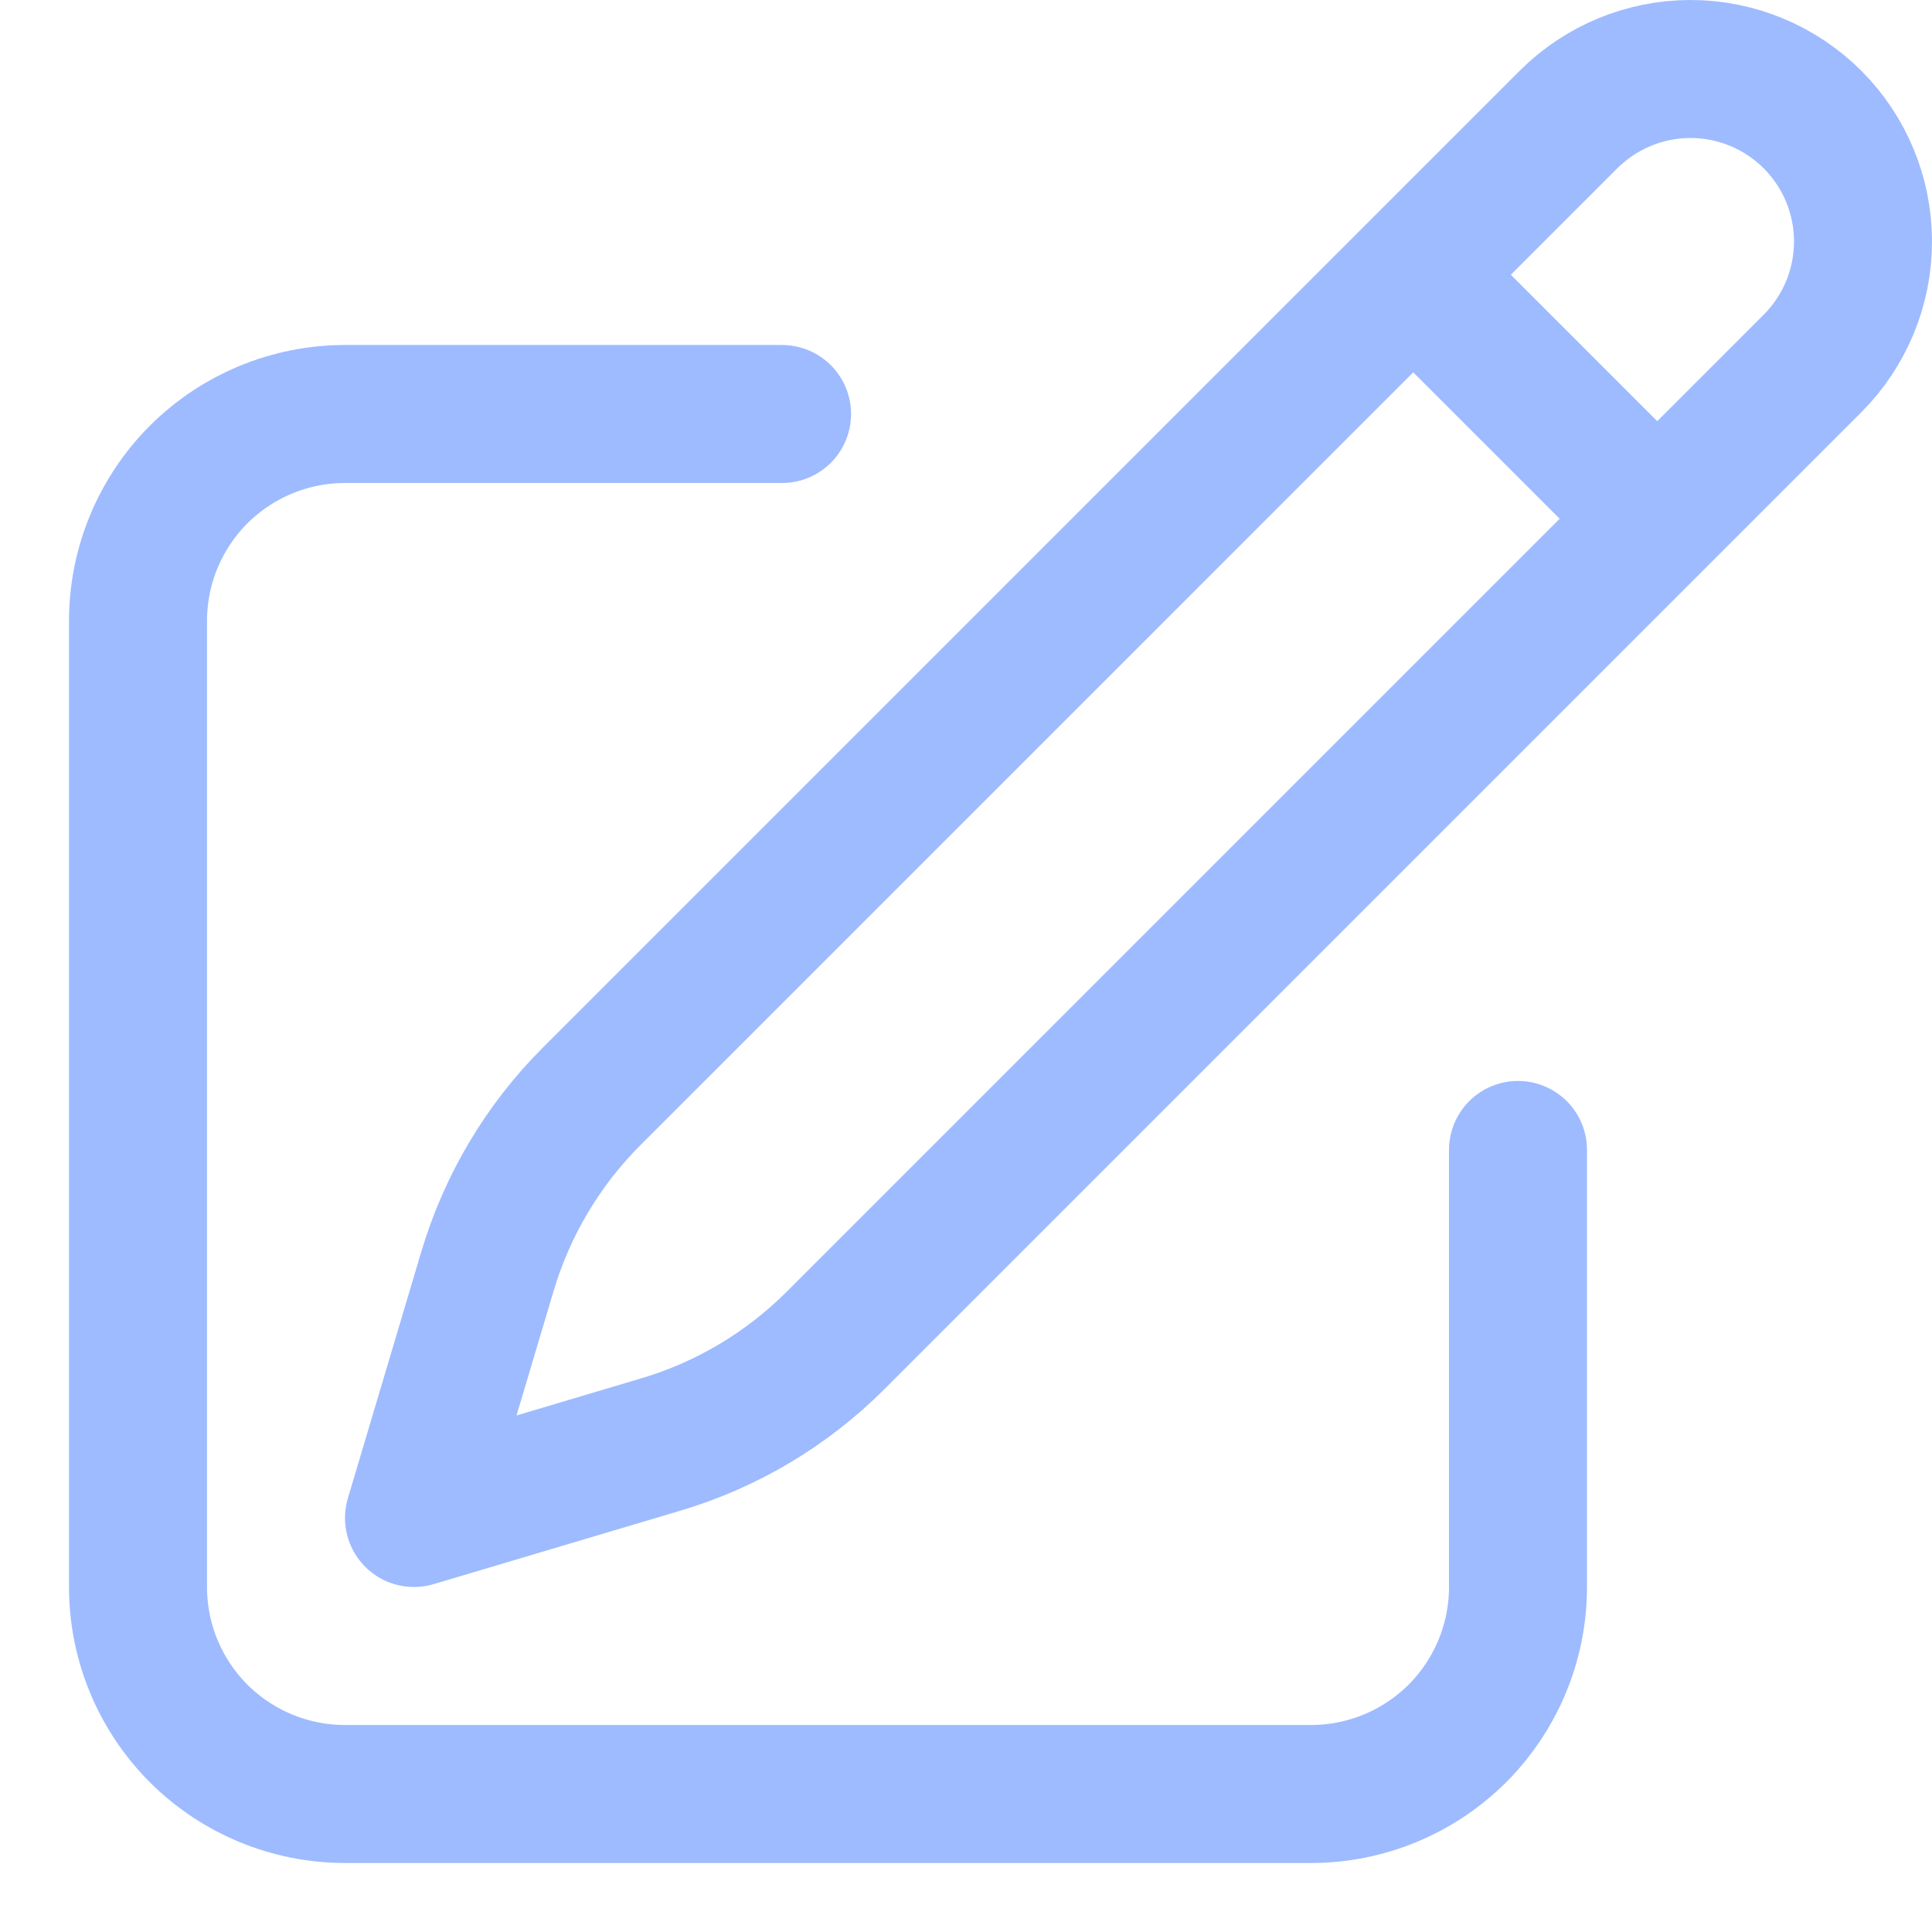
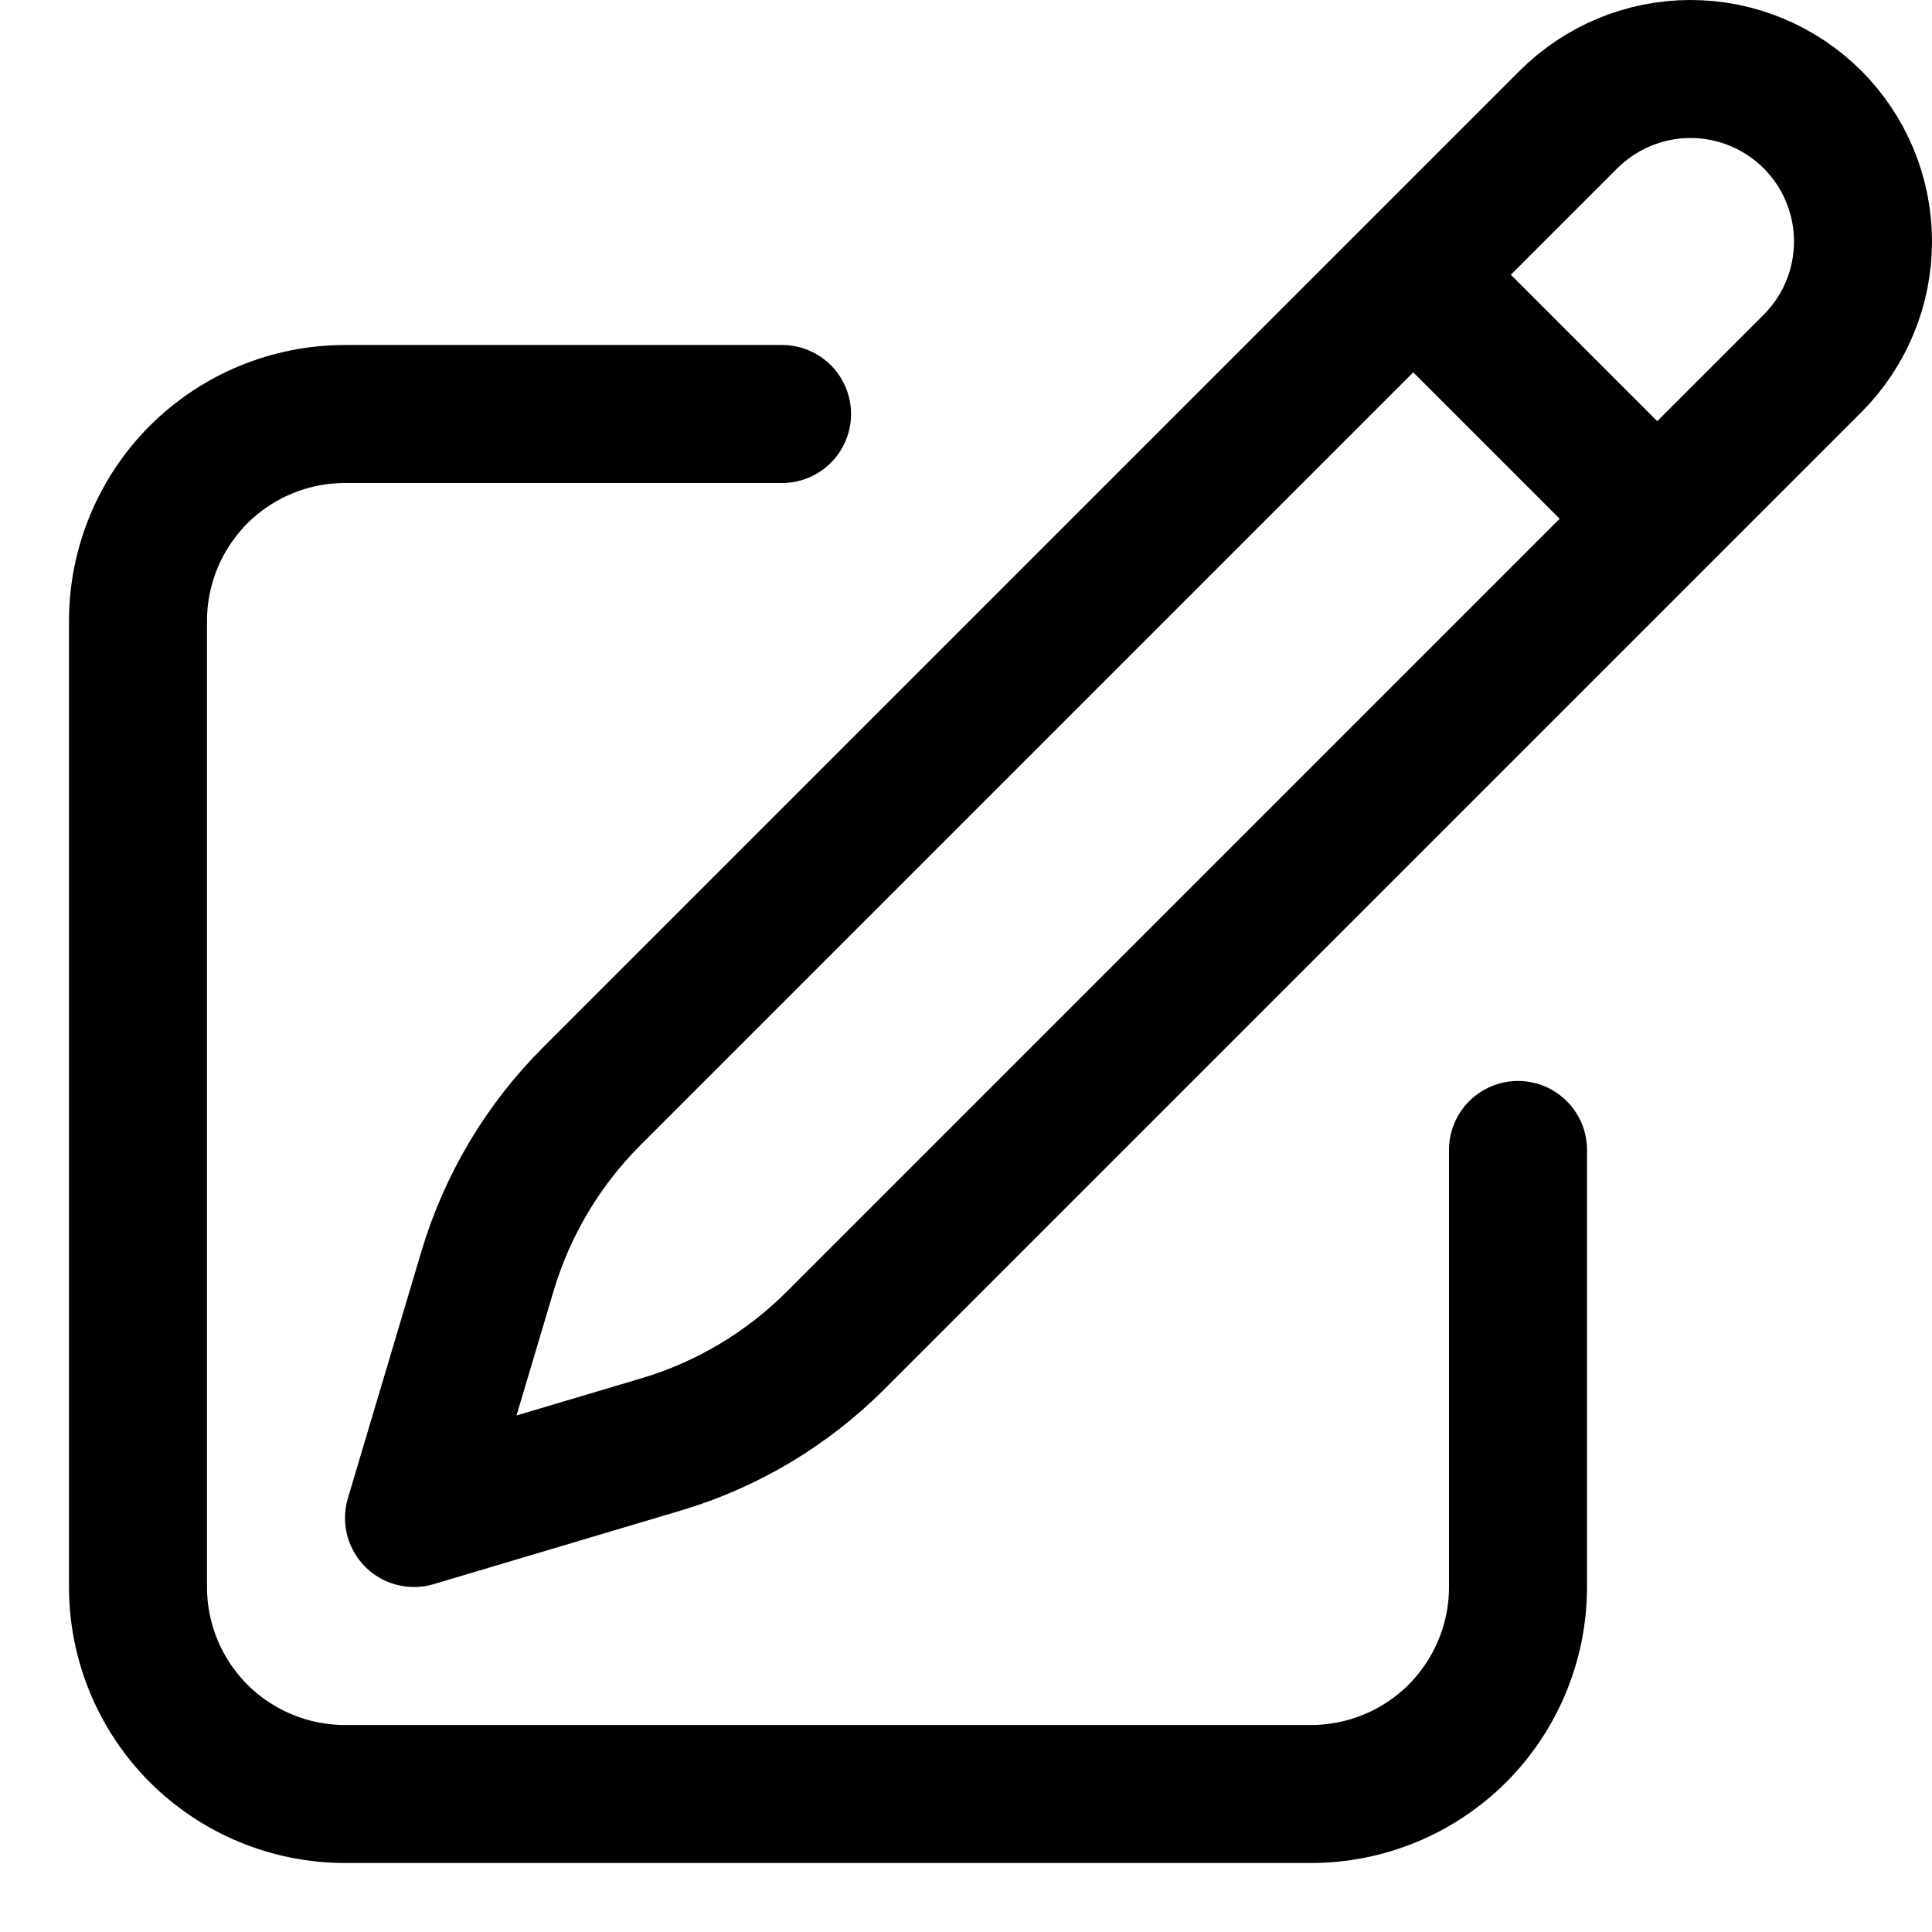
<svg xmlns="http://www.w3.org/2000/svg" width="14" height="14" viewBox="0 0 14 14" fill="none">
-   <path d="M10.241 1.991L11.366 0.866C11.601 0.632 11.918 0.5 12.25 0.5C12.582 0.5 12.899 0.632 13.134 0.866C13.368 1.1 13.5 1.418 13.5 1.75C13.5 2.082 13.368 2.4 13.134 2.634L6.055 9.713C5.702 10.066 5.268 10.325 4.79 10.467L3 11L3.533 9.21C3.676 8.732 3.934 8.298 4.287 7.945L10.241 1.991ZM10.241 1.991L12 3.75M11 8.333V11.5C11 11.898 10.842 12.279 10.561 12.561C10.279 12.842 9.898 13 9.5 13H2.5C2.102 13 1.721 12.842 1.439 12.561C1.158 12.279 1 11.898 1 11.5V4.5C1 4.102 1.158 3.721 1.439 3.439C1.721 3.158 2.102 3 2.5 3H5.667" stroke="#9EBBFF" stroke-linecap="round" stroke-linejoin="round" />
+   <path d="M10.241 1.991L11.366 0.866C11.601 0.632 11.918 0.5 12.25 0.5C12.582 0.5 12.899 0.632 13.134 0.866C13.368 1.1 13.5 1.418 13.5 1.75C13.5 2.082 13.368 2.4 13.134 2.634L6.055 9.713C5.702 10.066 5.268 10.325 4.79 10.467L3 11L3.533 9.21C3.676 8.732 3.934 8.298 4.287 7.945L10.241 1.991ZM10.241 1.991L12 3.75M11 8.333V11.5C11 11.898 10.842 12.279 10.561 12.561C10.279 12.842 9.898 13 9.5 13H2.5C2.102 13 1.721 12.842 1.439 12.561C1.158 12.279 1 11.898 1 11.5V4.5C1 4.102 1.158 3.721 1.439 3.439C1.721 3.158 2.102 3 2.5 3H5.667" stroke="currentColor" stroke-linecap="round" stroke-linejoin="round" />
</svg>
